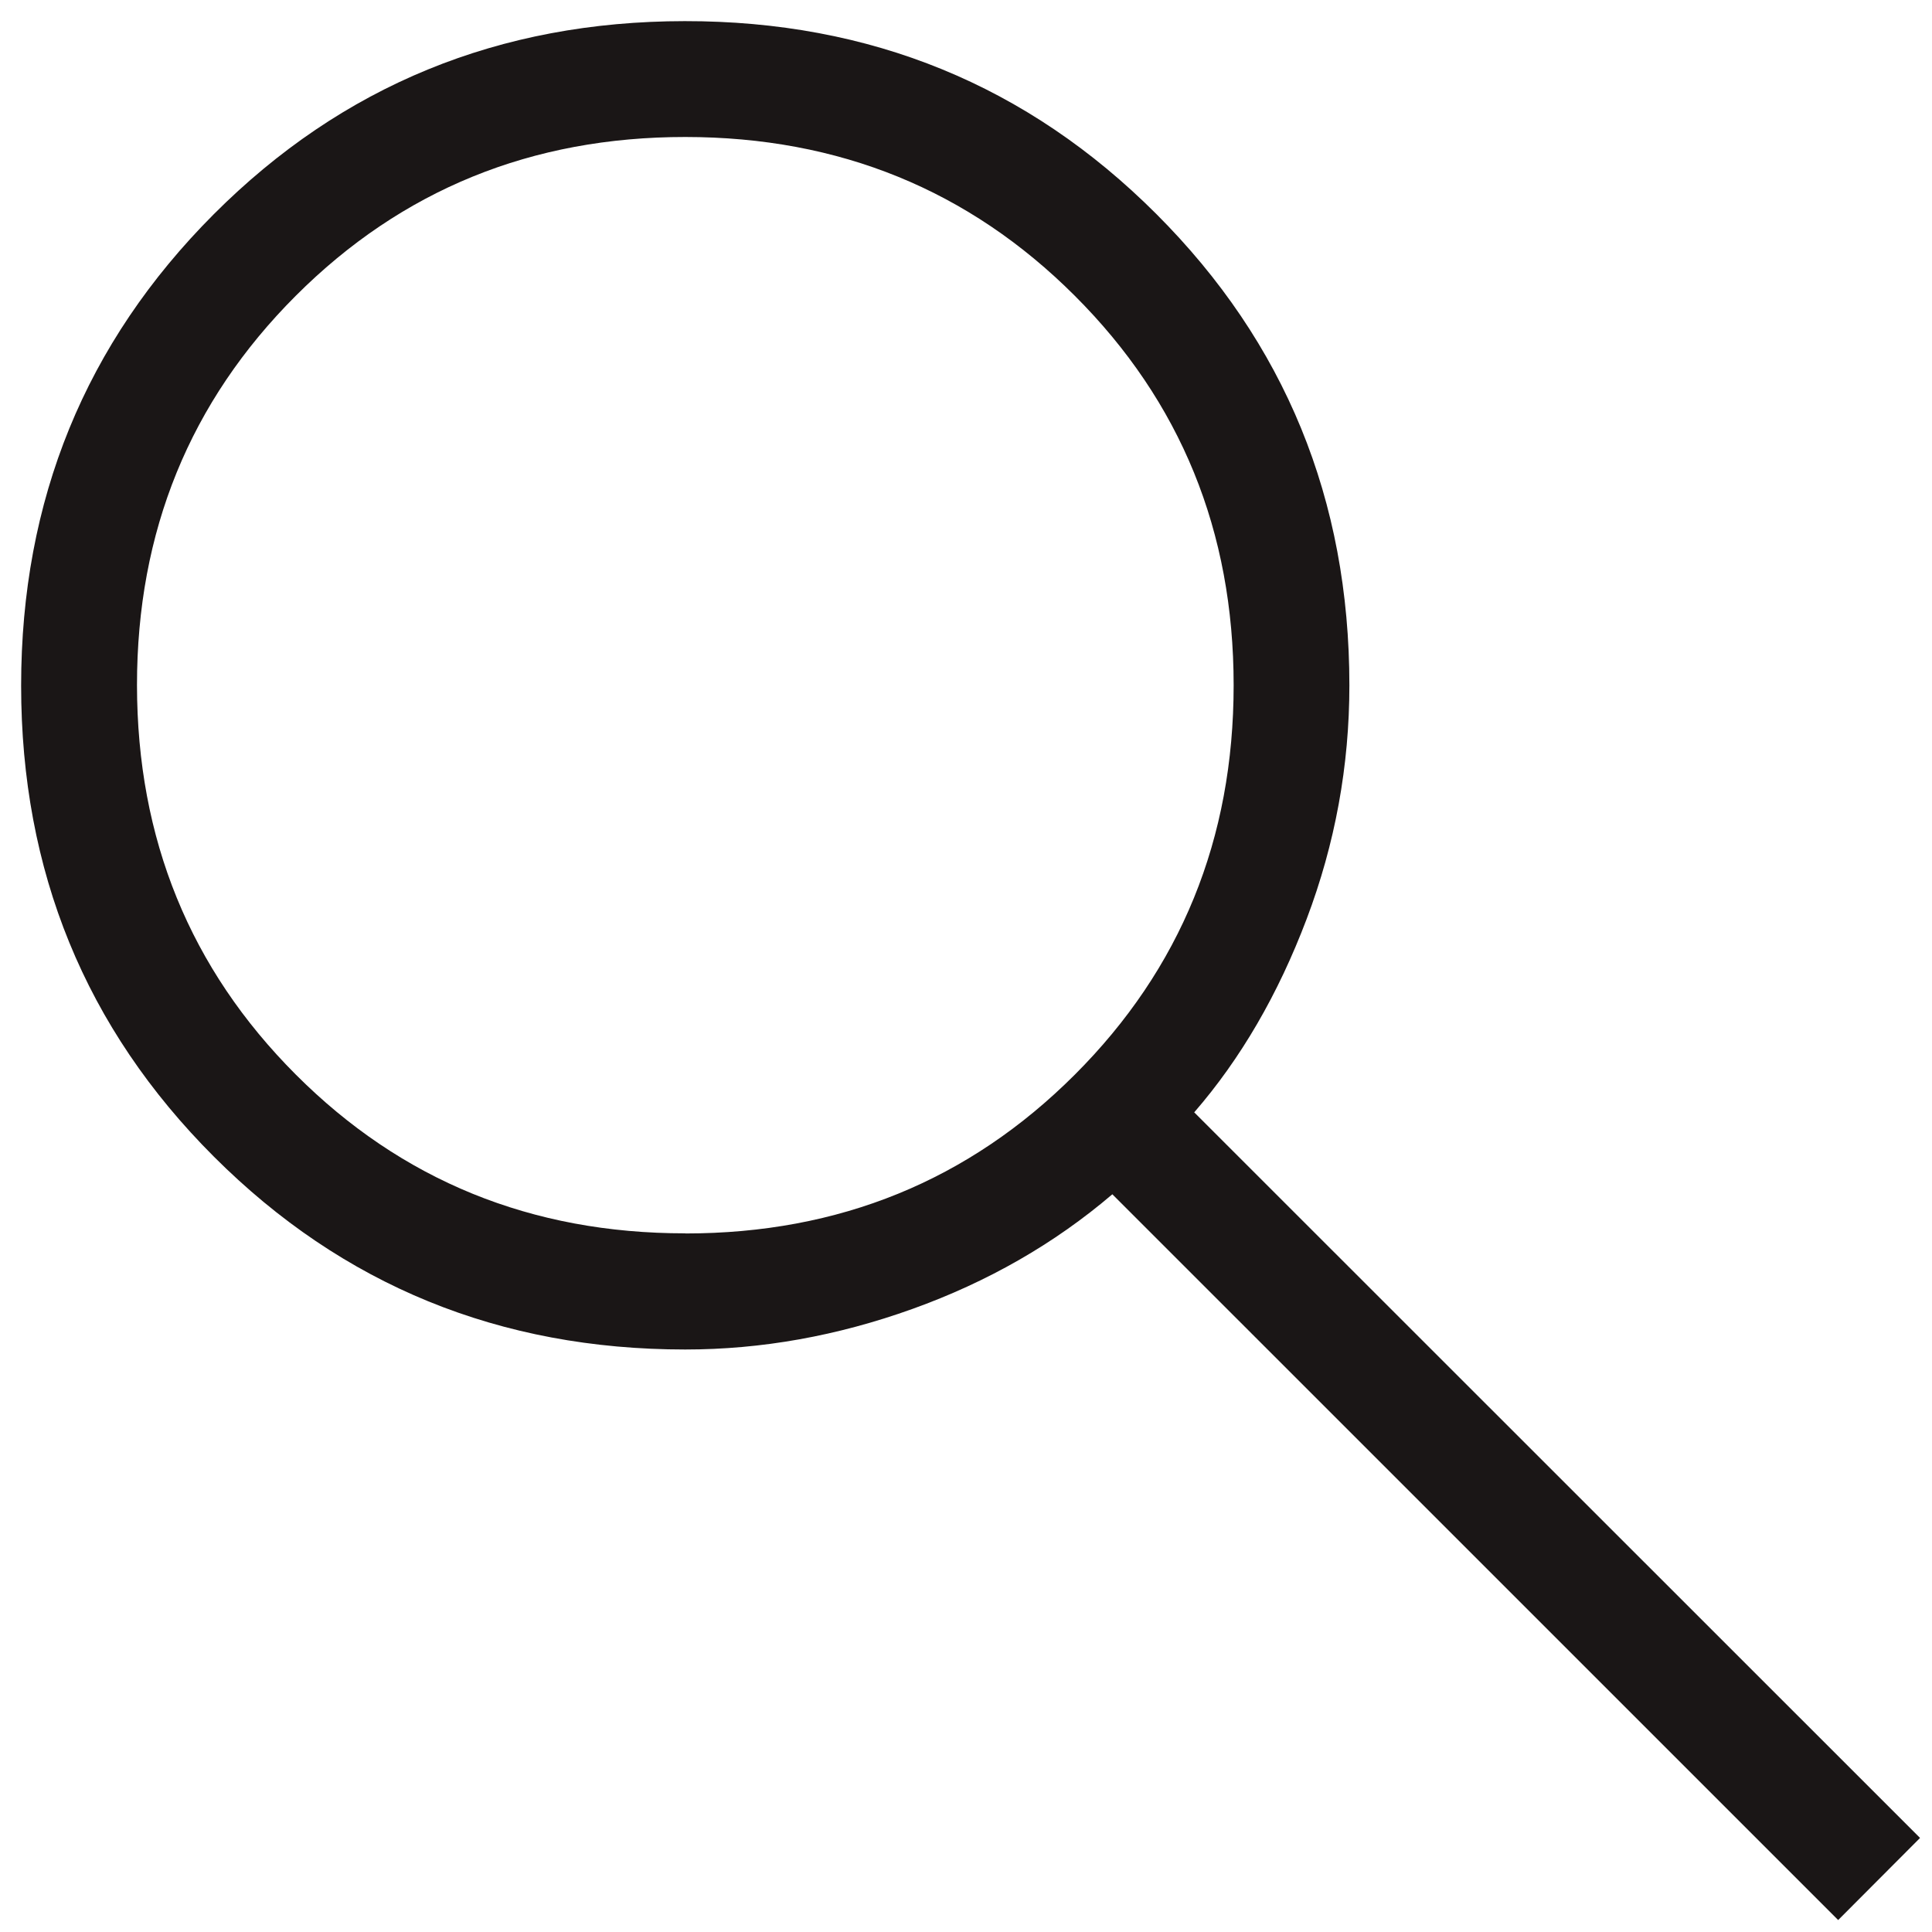
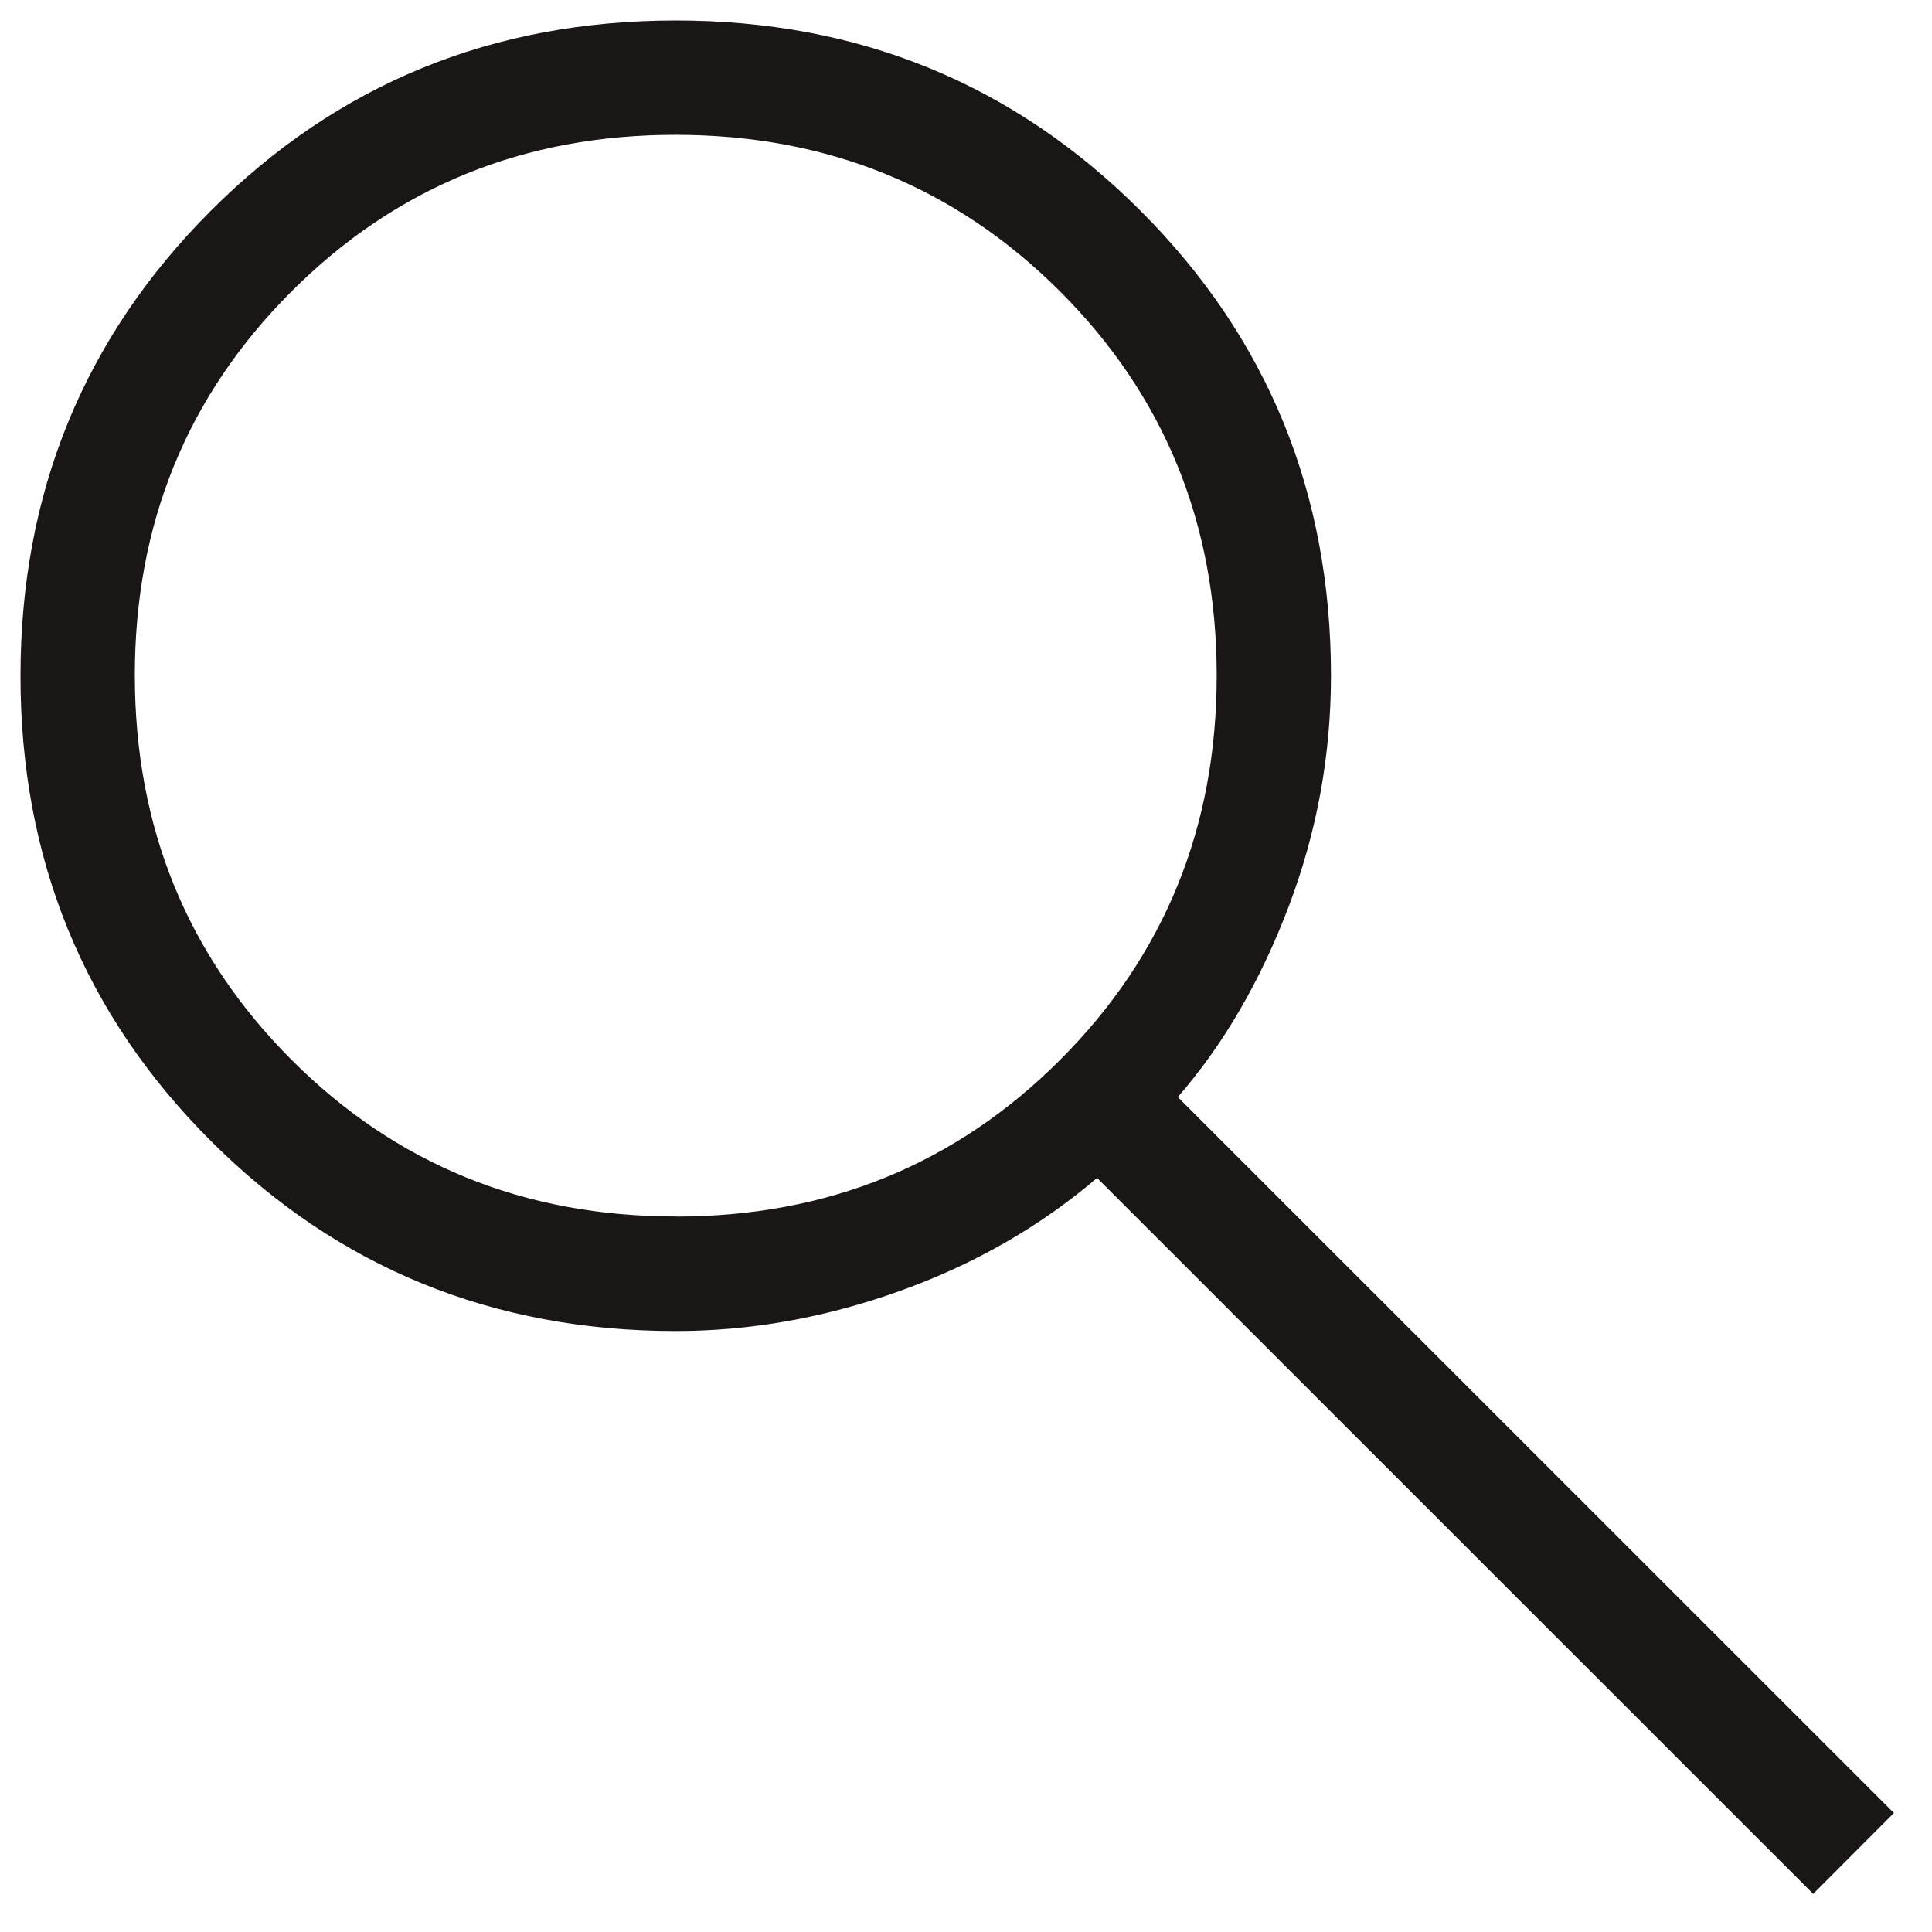
- <svg xmlns="http://www.w3.org/2000/svg" width="32" height="32" viewBox="0 0 32 32" fill="none">
-   <path d="M30.446 31.802L18.424 19.781C17.465 20.599 16.361 21.232 15.113 21.68C13.865 22.128 12.611 22.352 11.35 22.352C8.276 22.352 5.674 21.288 3.544 19.159C1.414 17.031 0.35 14.43 0.35 11.356C0.35 8.282 1.413 5.68 3.54 3.549C5.667 1.419 8.268 0.352 11.342 0.35C14.416 0.347 17.02 1.412 19.152 3.544C21.284 5.676 22.35 8.278 22.35 11.351C22.35 12.684 22.114 13.975 21.642 15.222C21.17 16.47 20.549 17.537 19.78 18.424L31.802 30.442L30.446 31.802ZM11.352 20.43C13.899 20.43 16.049 19.553 17.802 17.8C19.556 16.047 20.433 13.896 20.433 11.349C20.433 8.801 19.556 6.651 17.802 4.899C16.049 3.147 13.899 2.27 11.352 2.269C8.805 2.268 6.654 3.144 4.899 4.899C3.145 6.653 2.268 8.803 2.269 11.349C2.271 13.894 3.147 16.044 4.899 17.798C6.652 19.553 8.802 20.429 11.35 20.428" fill="#1A1616" />
+ <svg xmlns="http://www.w3.org/2000/svg" width="33" height="33" viewBox="0 0 33 33" fill="none">
+   <path d="M30.971 32.349L18.739 20.12C17.763 20.952 16.64 21.596 15.37 22.051C14.1 22.507 12.824 22.735 11.542 22.735C8.414 22.735 5.767 21.652 3.6 19.487C1.433 17.322 0.35 14.675 0.35 11.548C0.35 8.421 1.432 5.773 3.596 3.605C5.76 1.437 8.406 0.352 11.534 0.35C14.662 0.347 17.31 1.43 19.48 3.599C21.649 5.768 22.734 8.416 22.734 11.542C22.734 12.899 22.494 14.212 22.013 15.481C21.532 16.751 20.901 17.837 20.118 18.739L32.349 30.967L30.971 32.349ZM11.544 20.78C14.135 20.78 16.323 19.888 18.107 18.104C19.89 16.321 20.782 14.133 20.782 11.54C20.782 8.948 19.89 6.761 18.107 4.978C16.323 3.196 14.135 2.304 11.544 2.303C8.952 2.301 6.764 3.193 4.979 4.978C3.193 6.763 2.301 8.951 2.303 11.54C2.304 14.13 3.196 16.317 4.979 18.102C6.761 19.887 8.949 20.779 11.542 20.778" fill="#1A1616" />
</svg>
